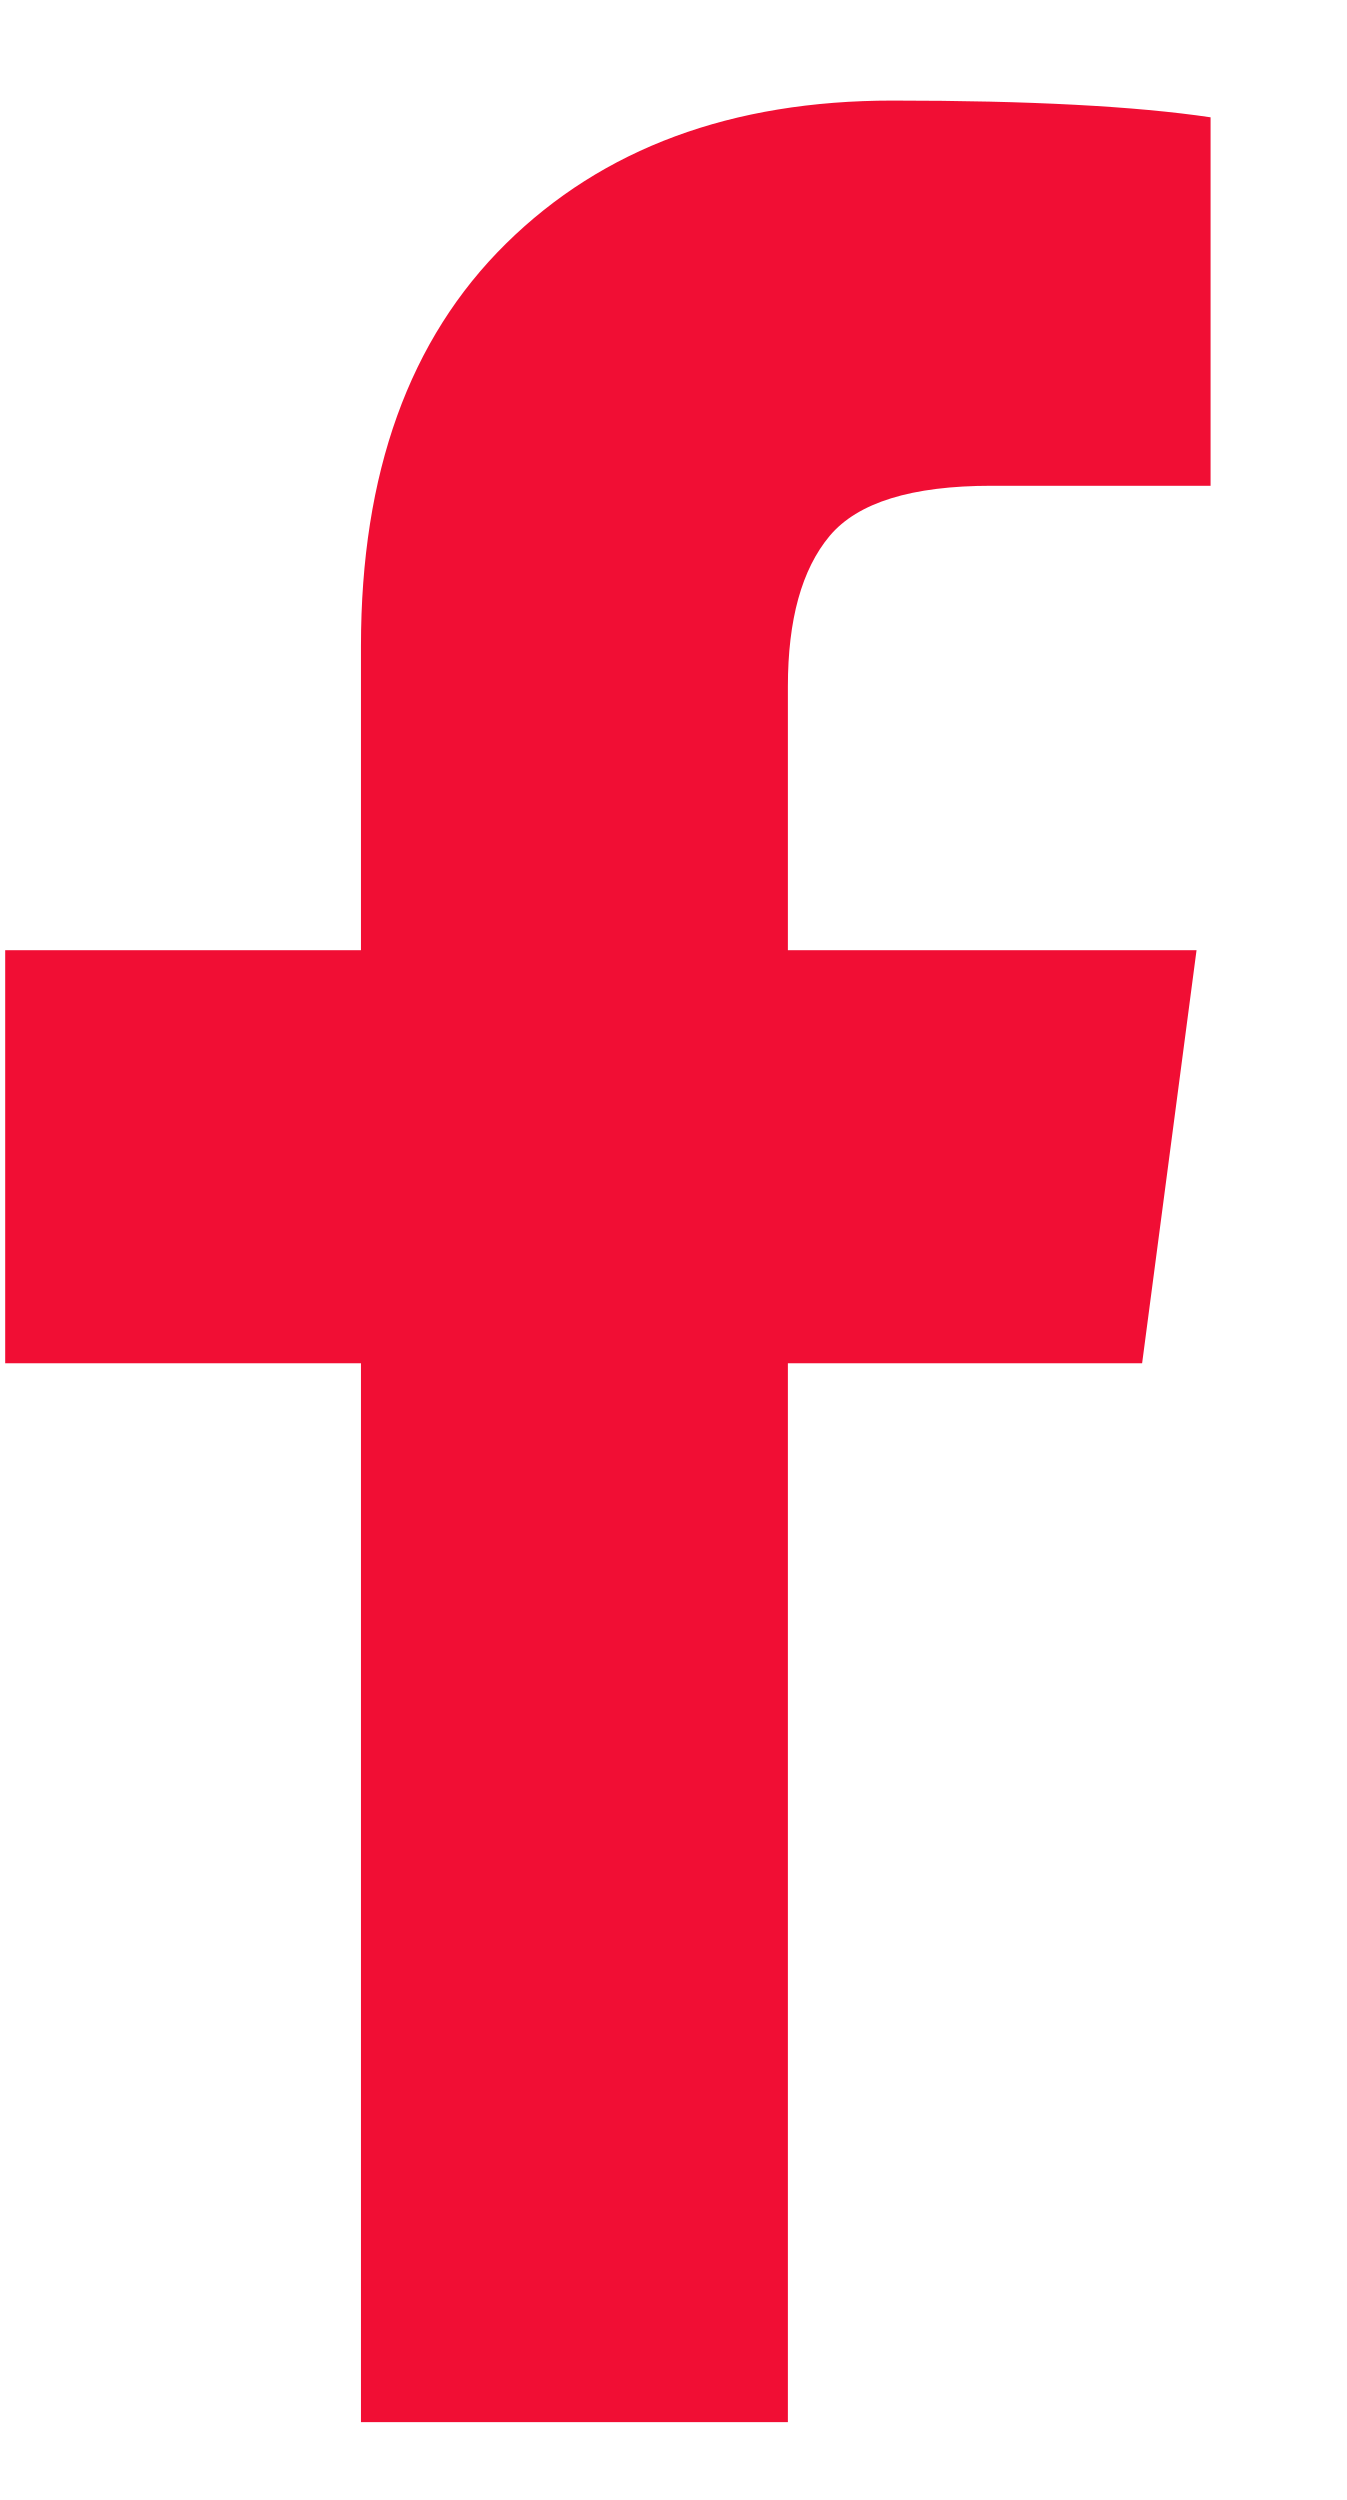
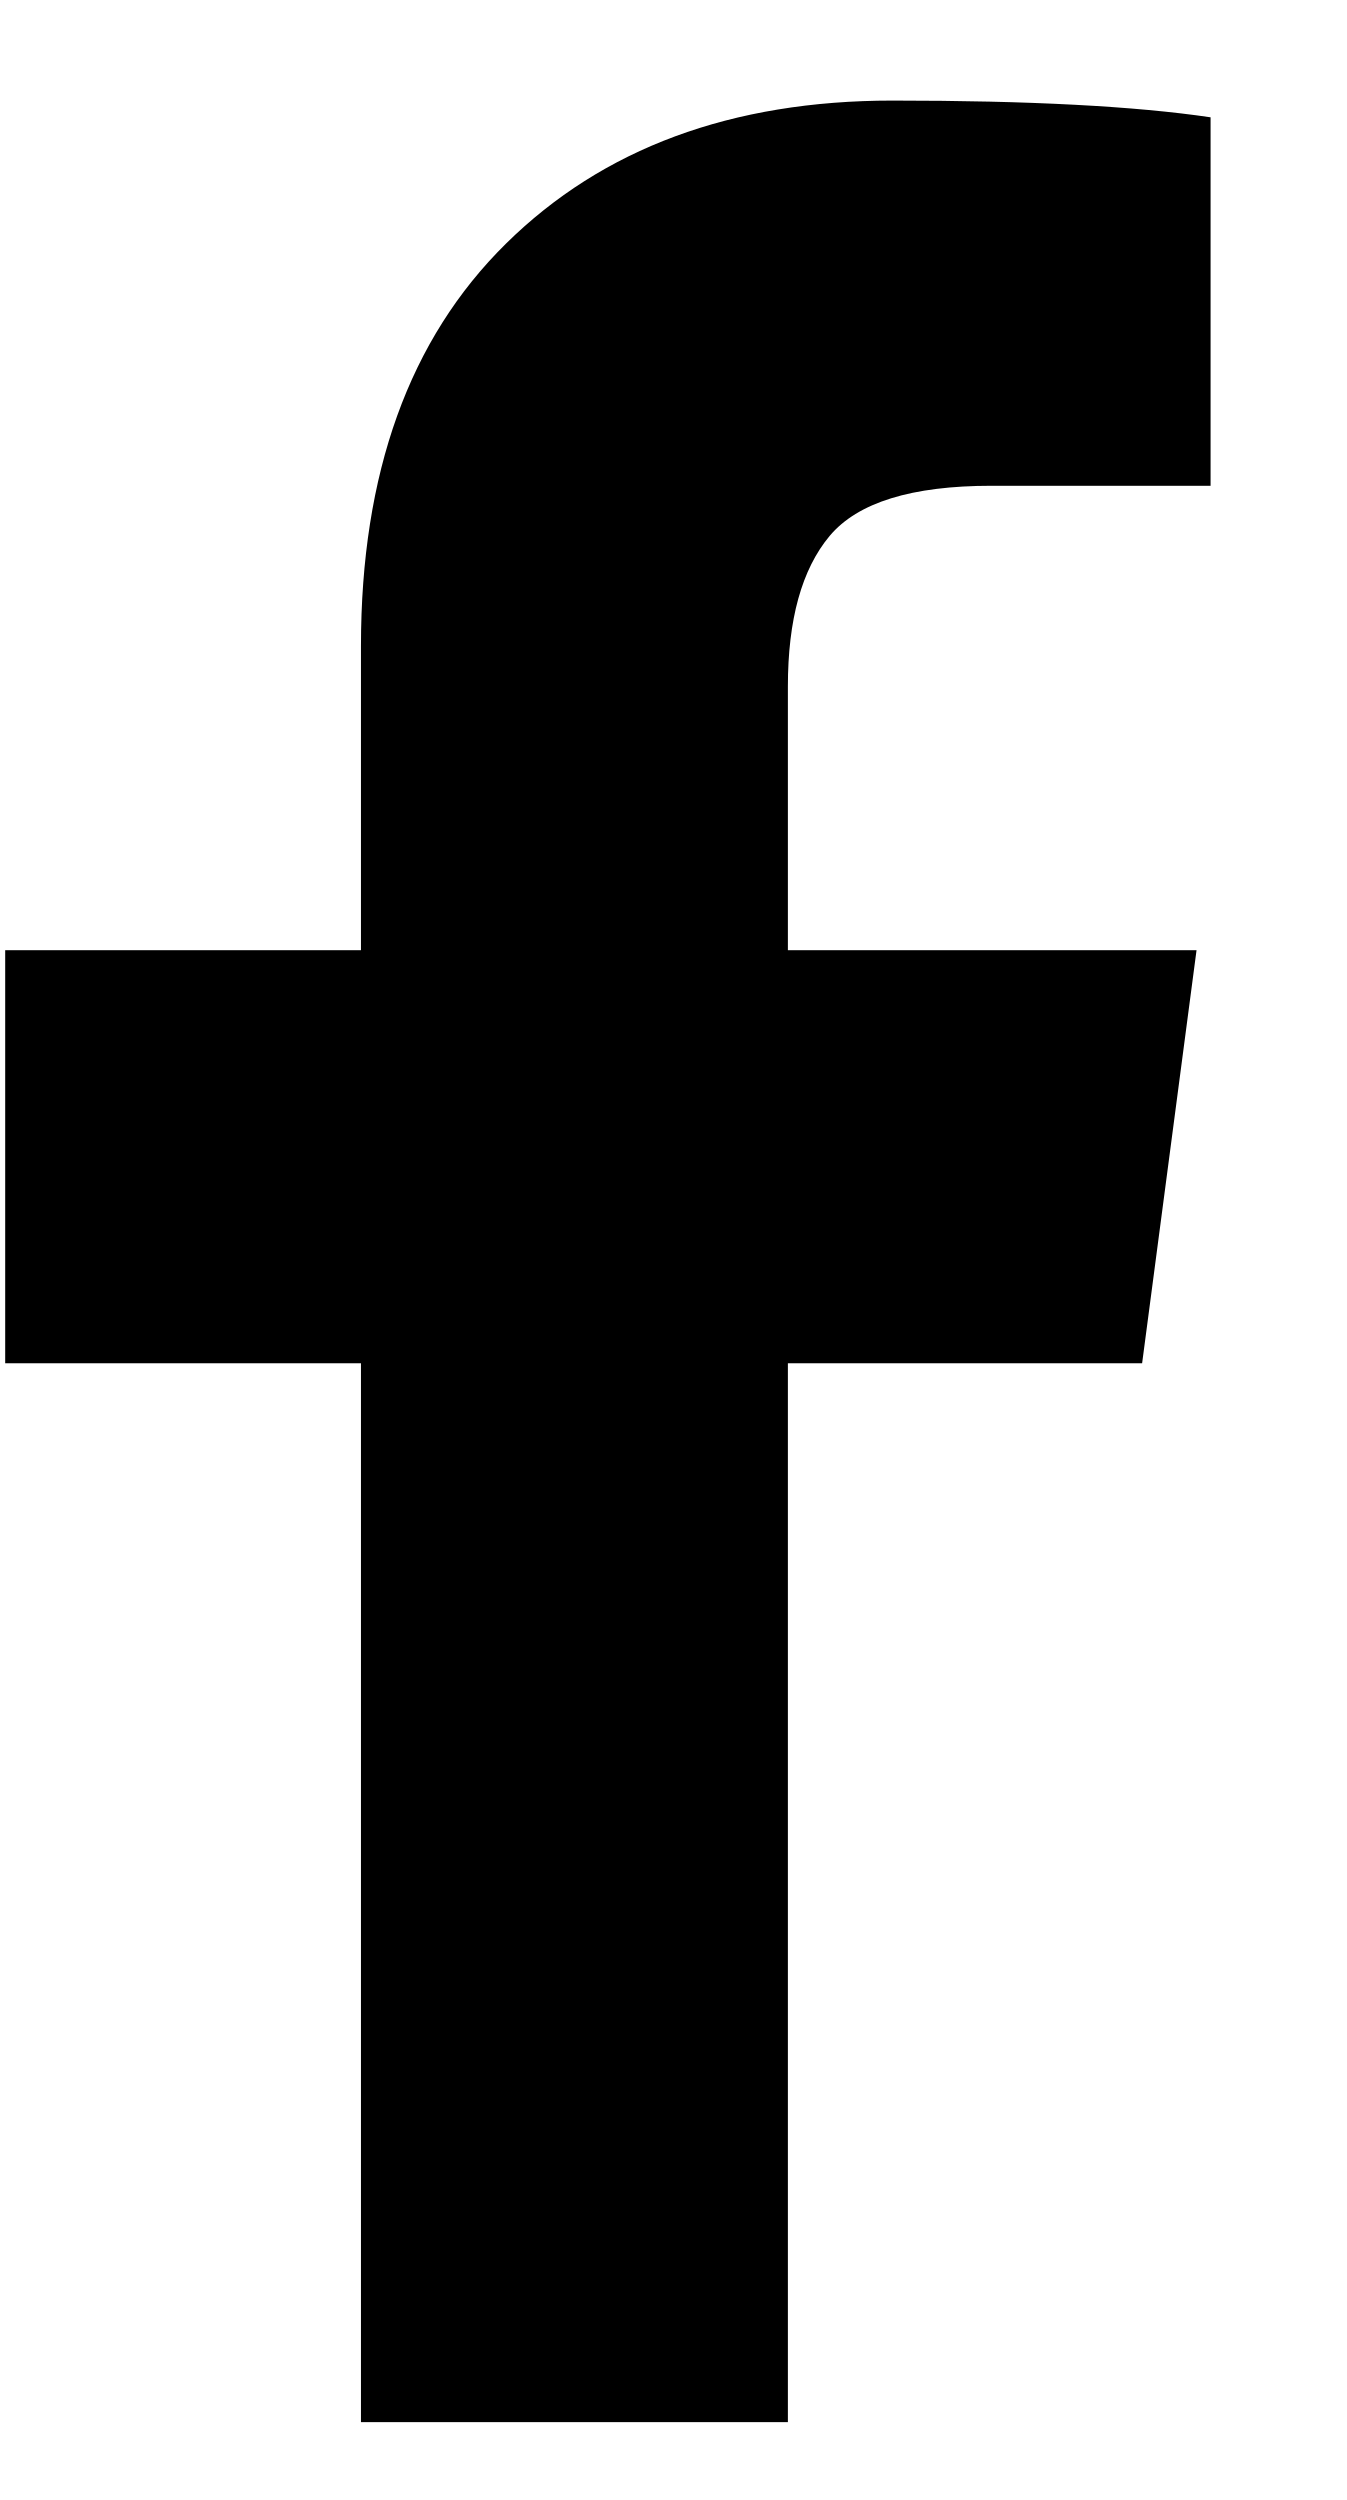
<svg xmlns="http://www.w3.org/2000/svg" width="7px" height="13px">
-   <path fill-rule="evenodd" fill="rgb(241, 14, 52)" d="M4.641,0.523 C3.804,0.523 3.134,0.771 2.631,1.267 C2.128,1.763 1.877,2.460 1.877,3.360 L1.877,4.941 L0.027,4.941 L0.027,7.089 L1.877,7.089 L1.877,12.595 L4.097,12.595 L4.097,7.089 L5.939,7.089 L6.222,4.941 L4.097,4.941 L4.097,3.570 C4.097,3.222 4.169,2.961 4.314,2.787 C4.460,2.613 4.740,2.526 5.156,2.526 L6.295,2.526 L6.295,0.610 C5.903,0.552 5.352,0.523 4.641,0.523 L4.641,0.523 Z" />
+   <path fill-rule="evenodd" d="M4.641,0.523 C3.804,0.523 3.134,0.771 2.631,1.267 C2.128,1.763 1.877,2.460 1.877,3.360 L1.877,4.941 L0.027,4.941 L0.027,7.089 L1.877,7.089 L1.877,12.595 L4.097,12.595 L4.097,7.089 L5.939,7.089 L6.222,4.941 L4.097,4.941 L4.097,3.570 C4.097,3.222 4.169,2.961 4.314,2.787 C4.460,2.613 4.740,2.526 5.156,2.526 L6.295,2.526 L6.295,0.610 C5.903,0.552 5.352,0.523 4.641,0.523 L4.641,0.523 Z" />
</svg>
